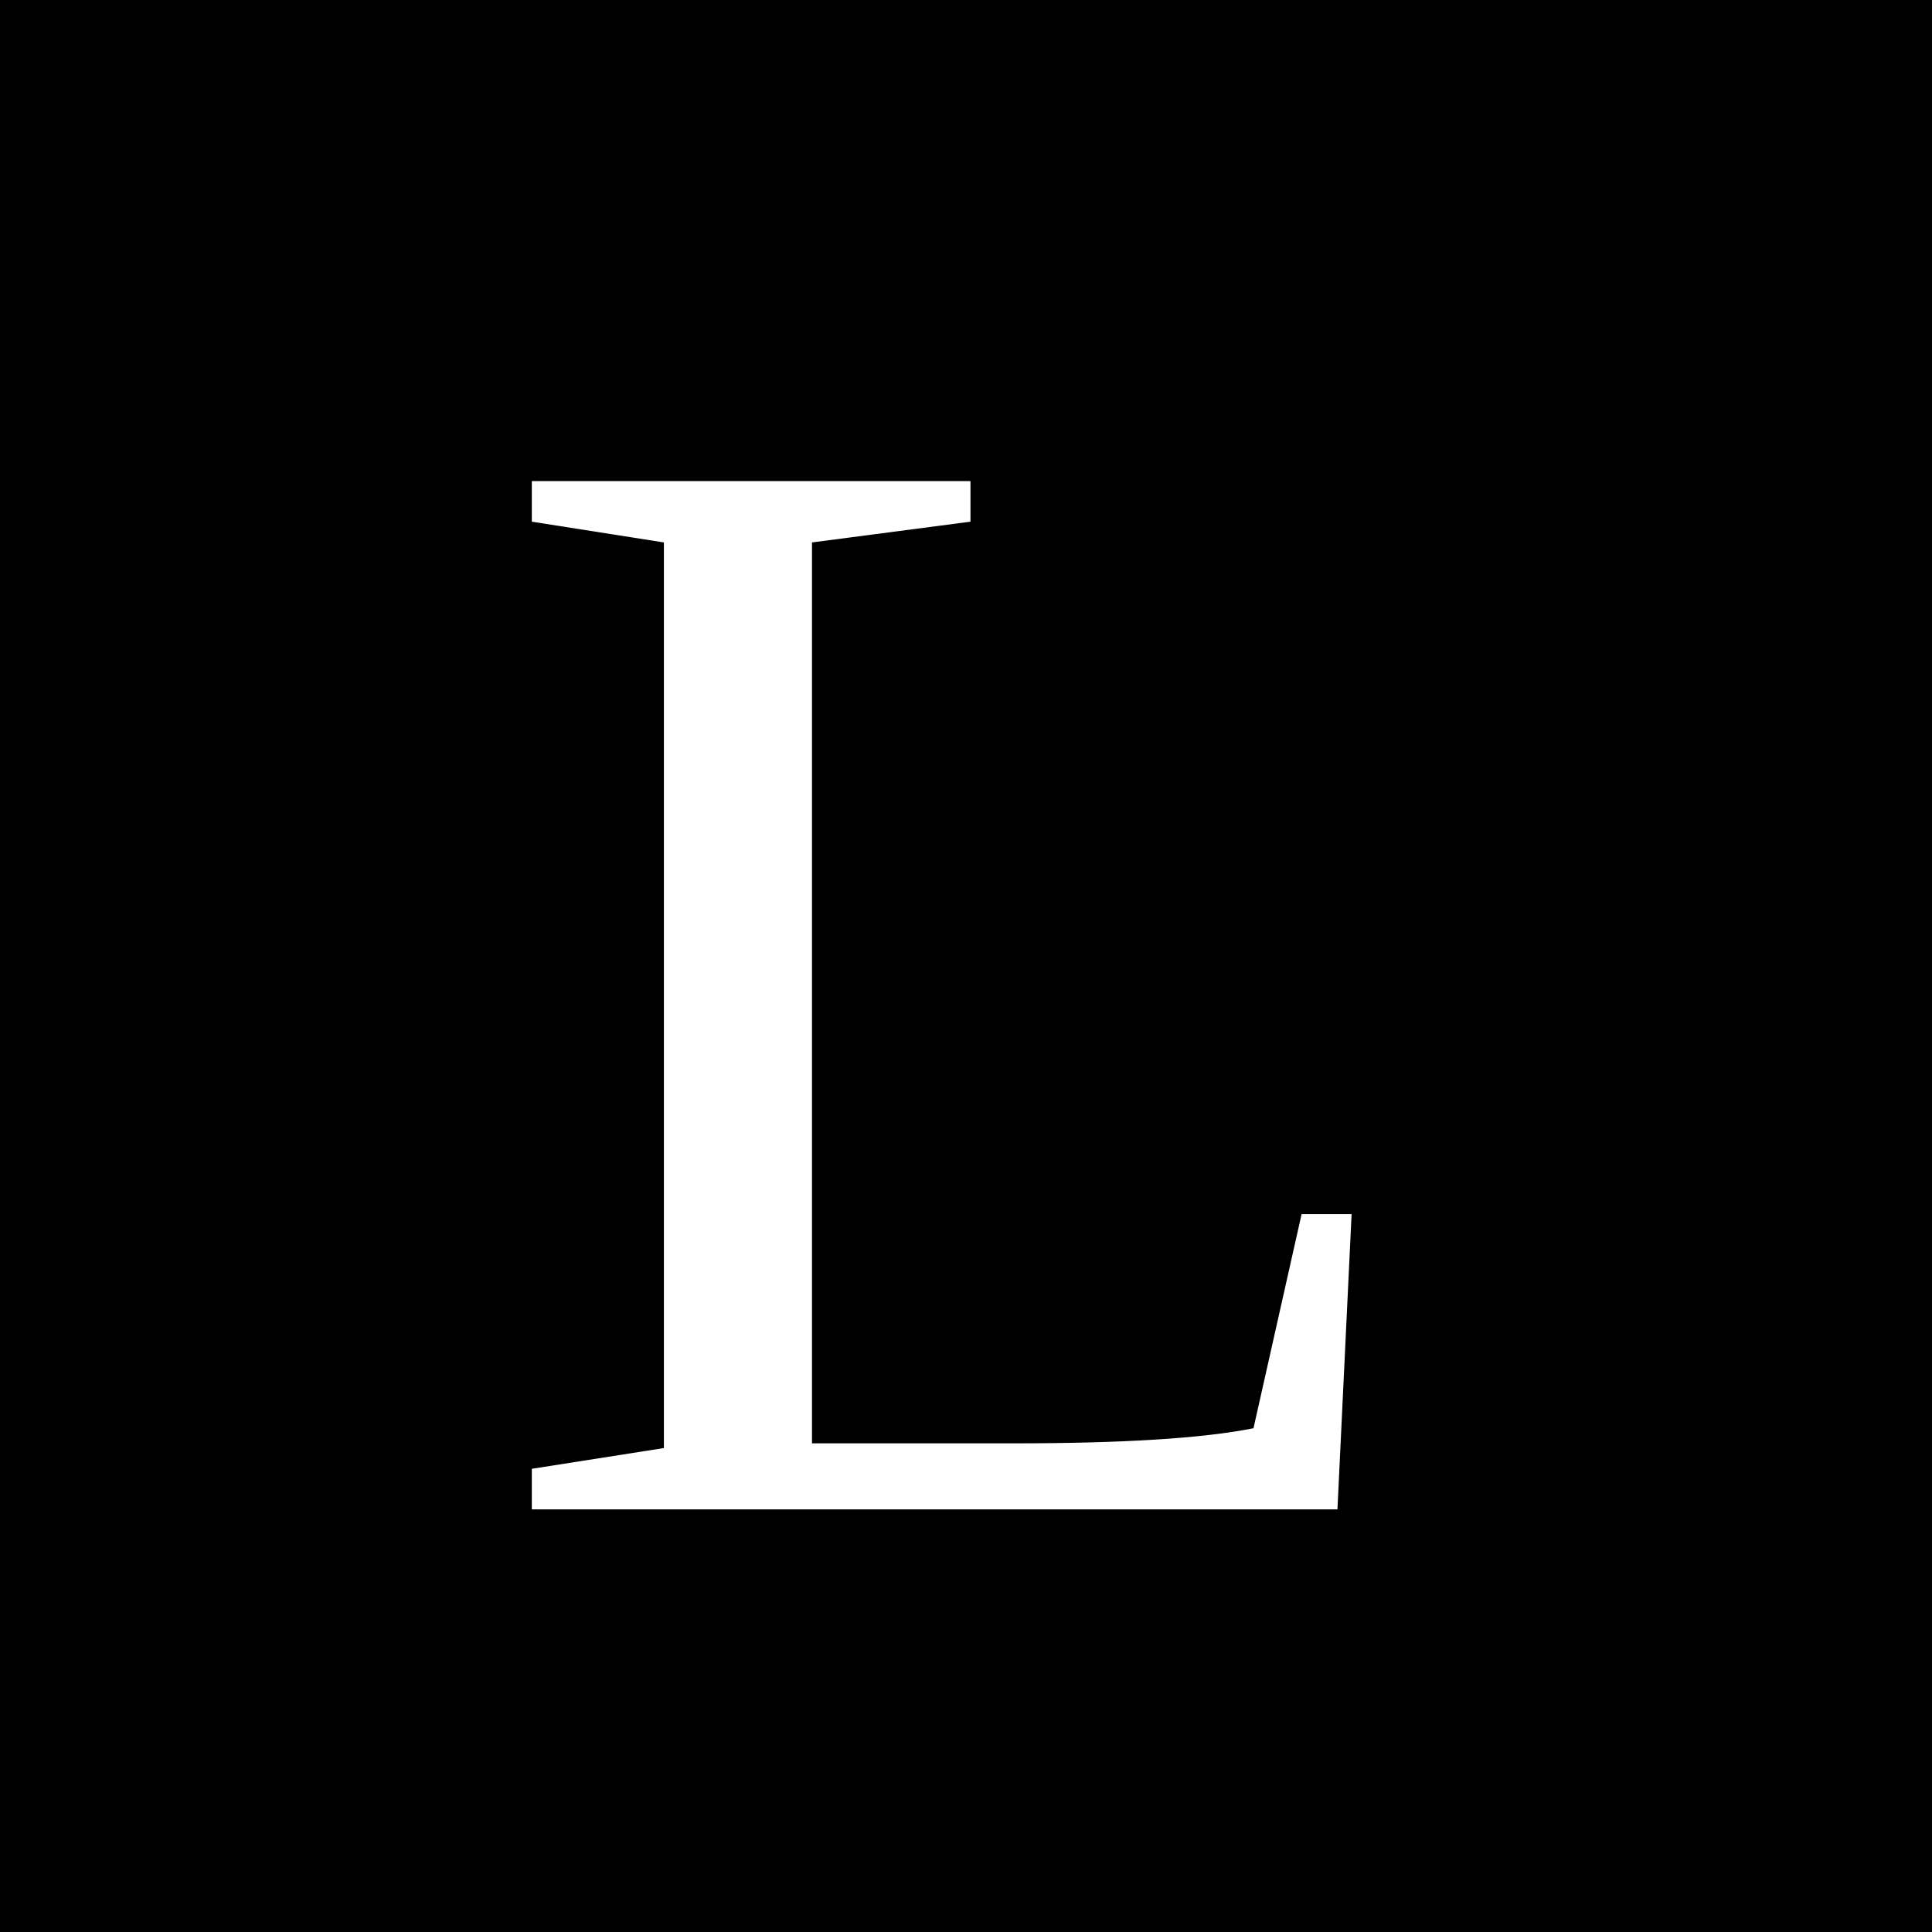
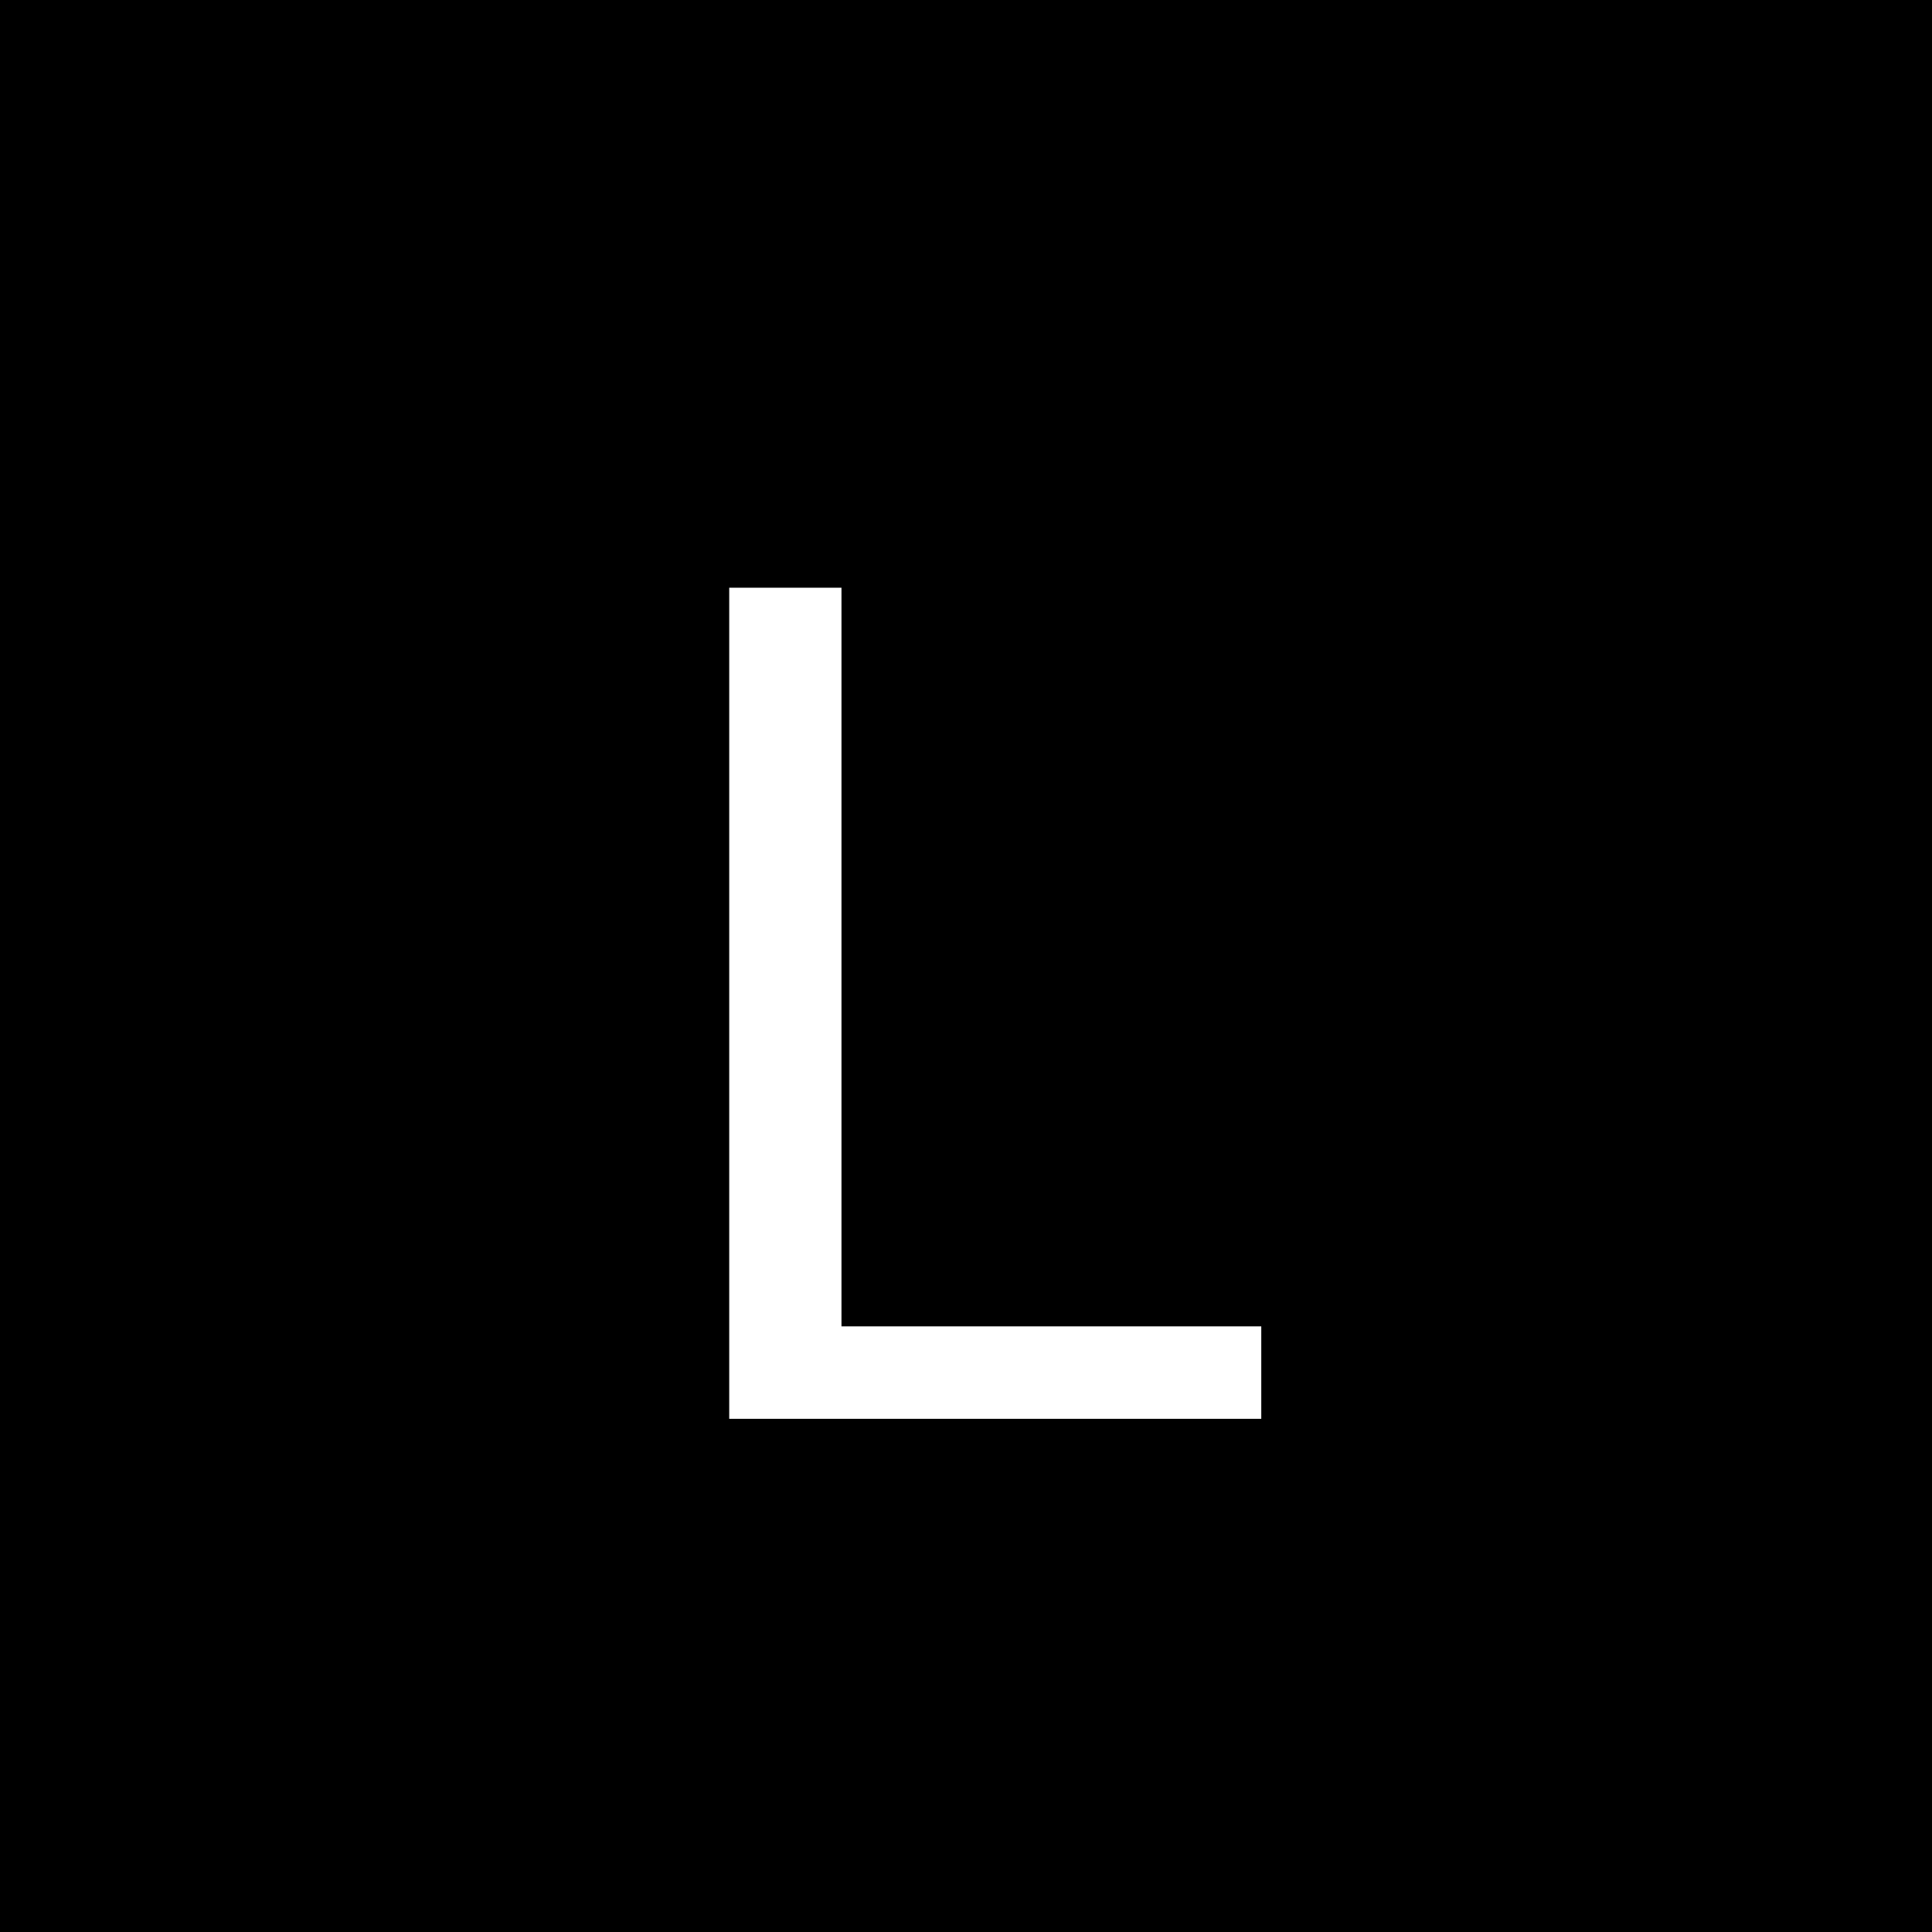
<svg xmlns="http://www.w3.org/2000/svg" viewBox="0 0 32 32">
  <rect width="32" height="32" fill="#000000" />
-   <text x="16" y="25" text-anchor="middle" font-family="Times New Roman, serif" font-size="26" fill="#ffffff">L</text>
+   <text x="16" y="23.5" text-anchor="middle" font-family="Helvetica Neue, Arial, sans-serif" font-size="20" fill="#ffffff">L</text>
</svg>
